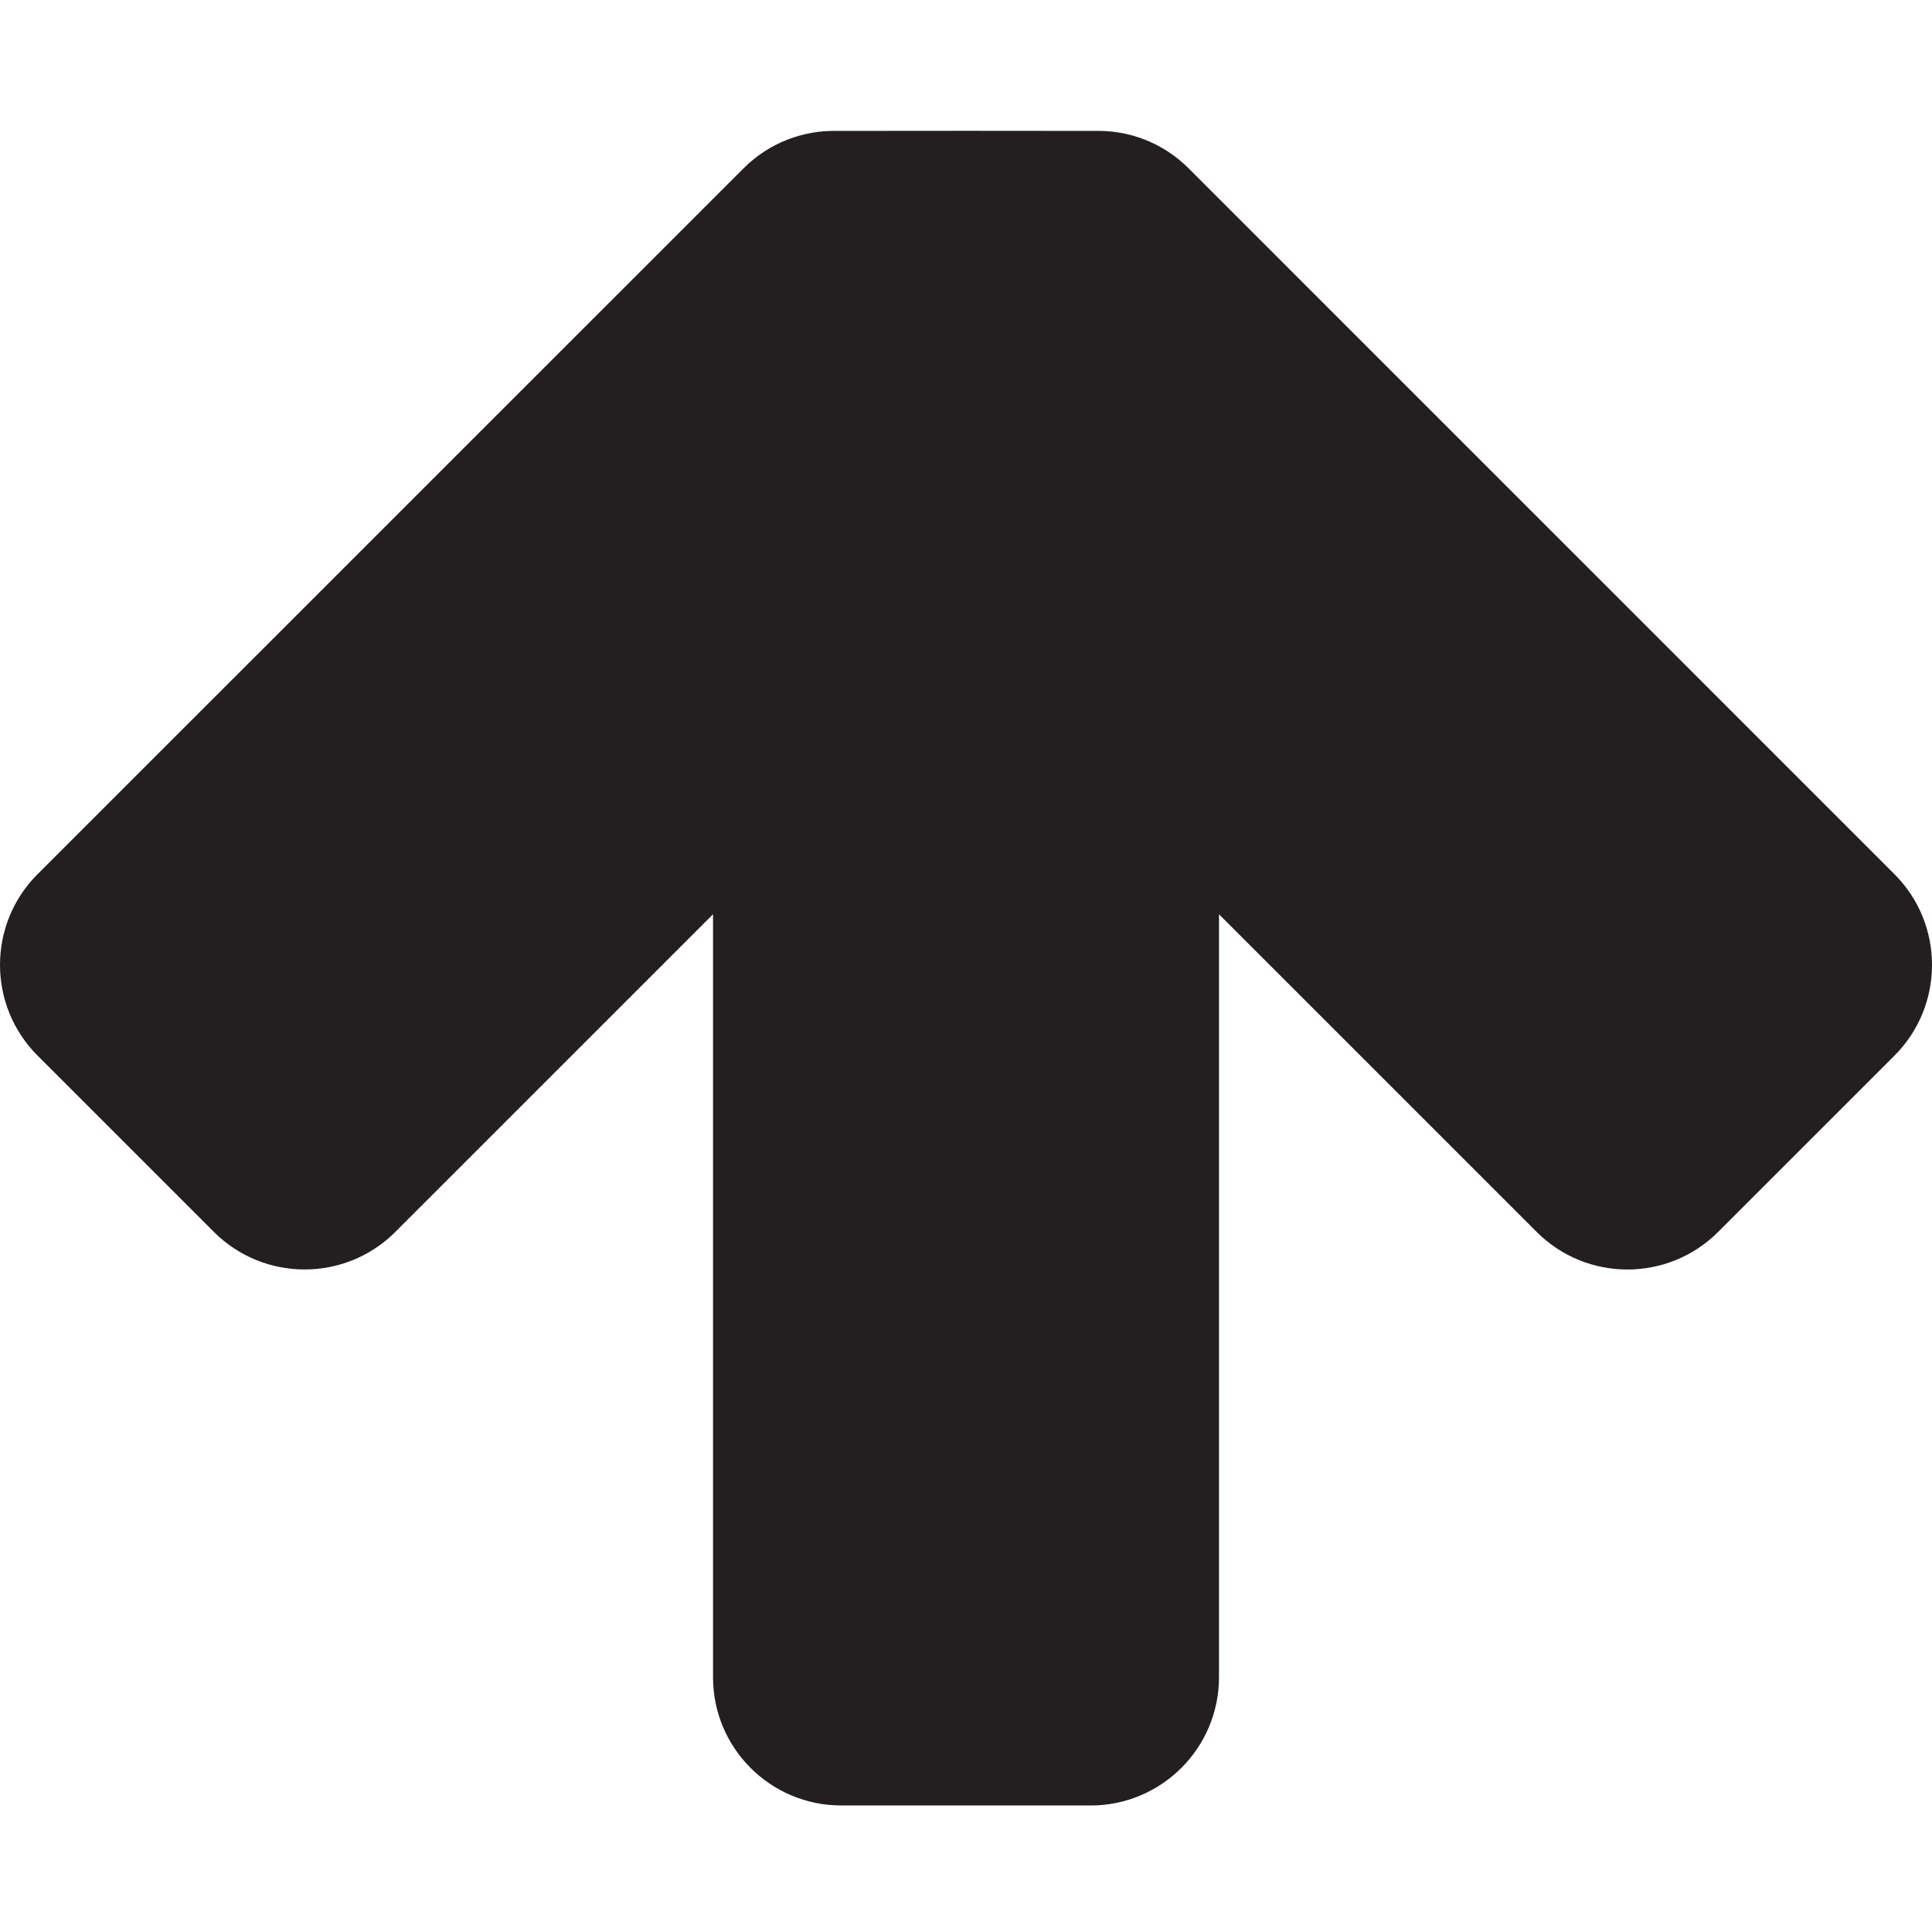
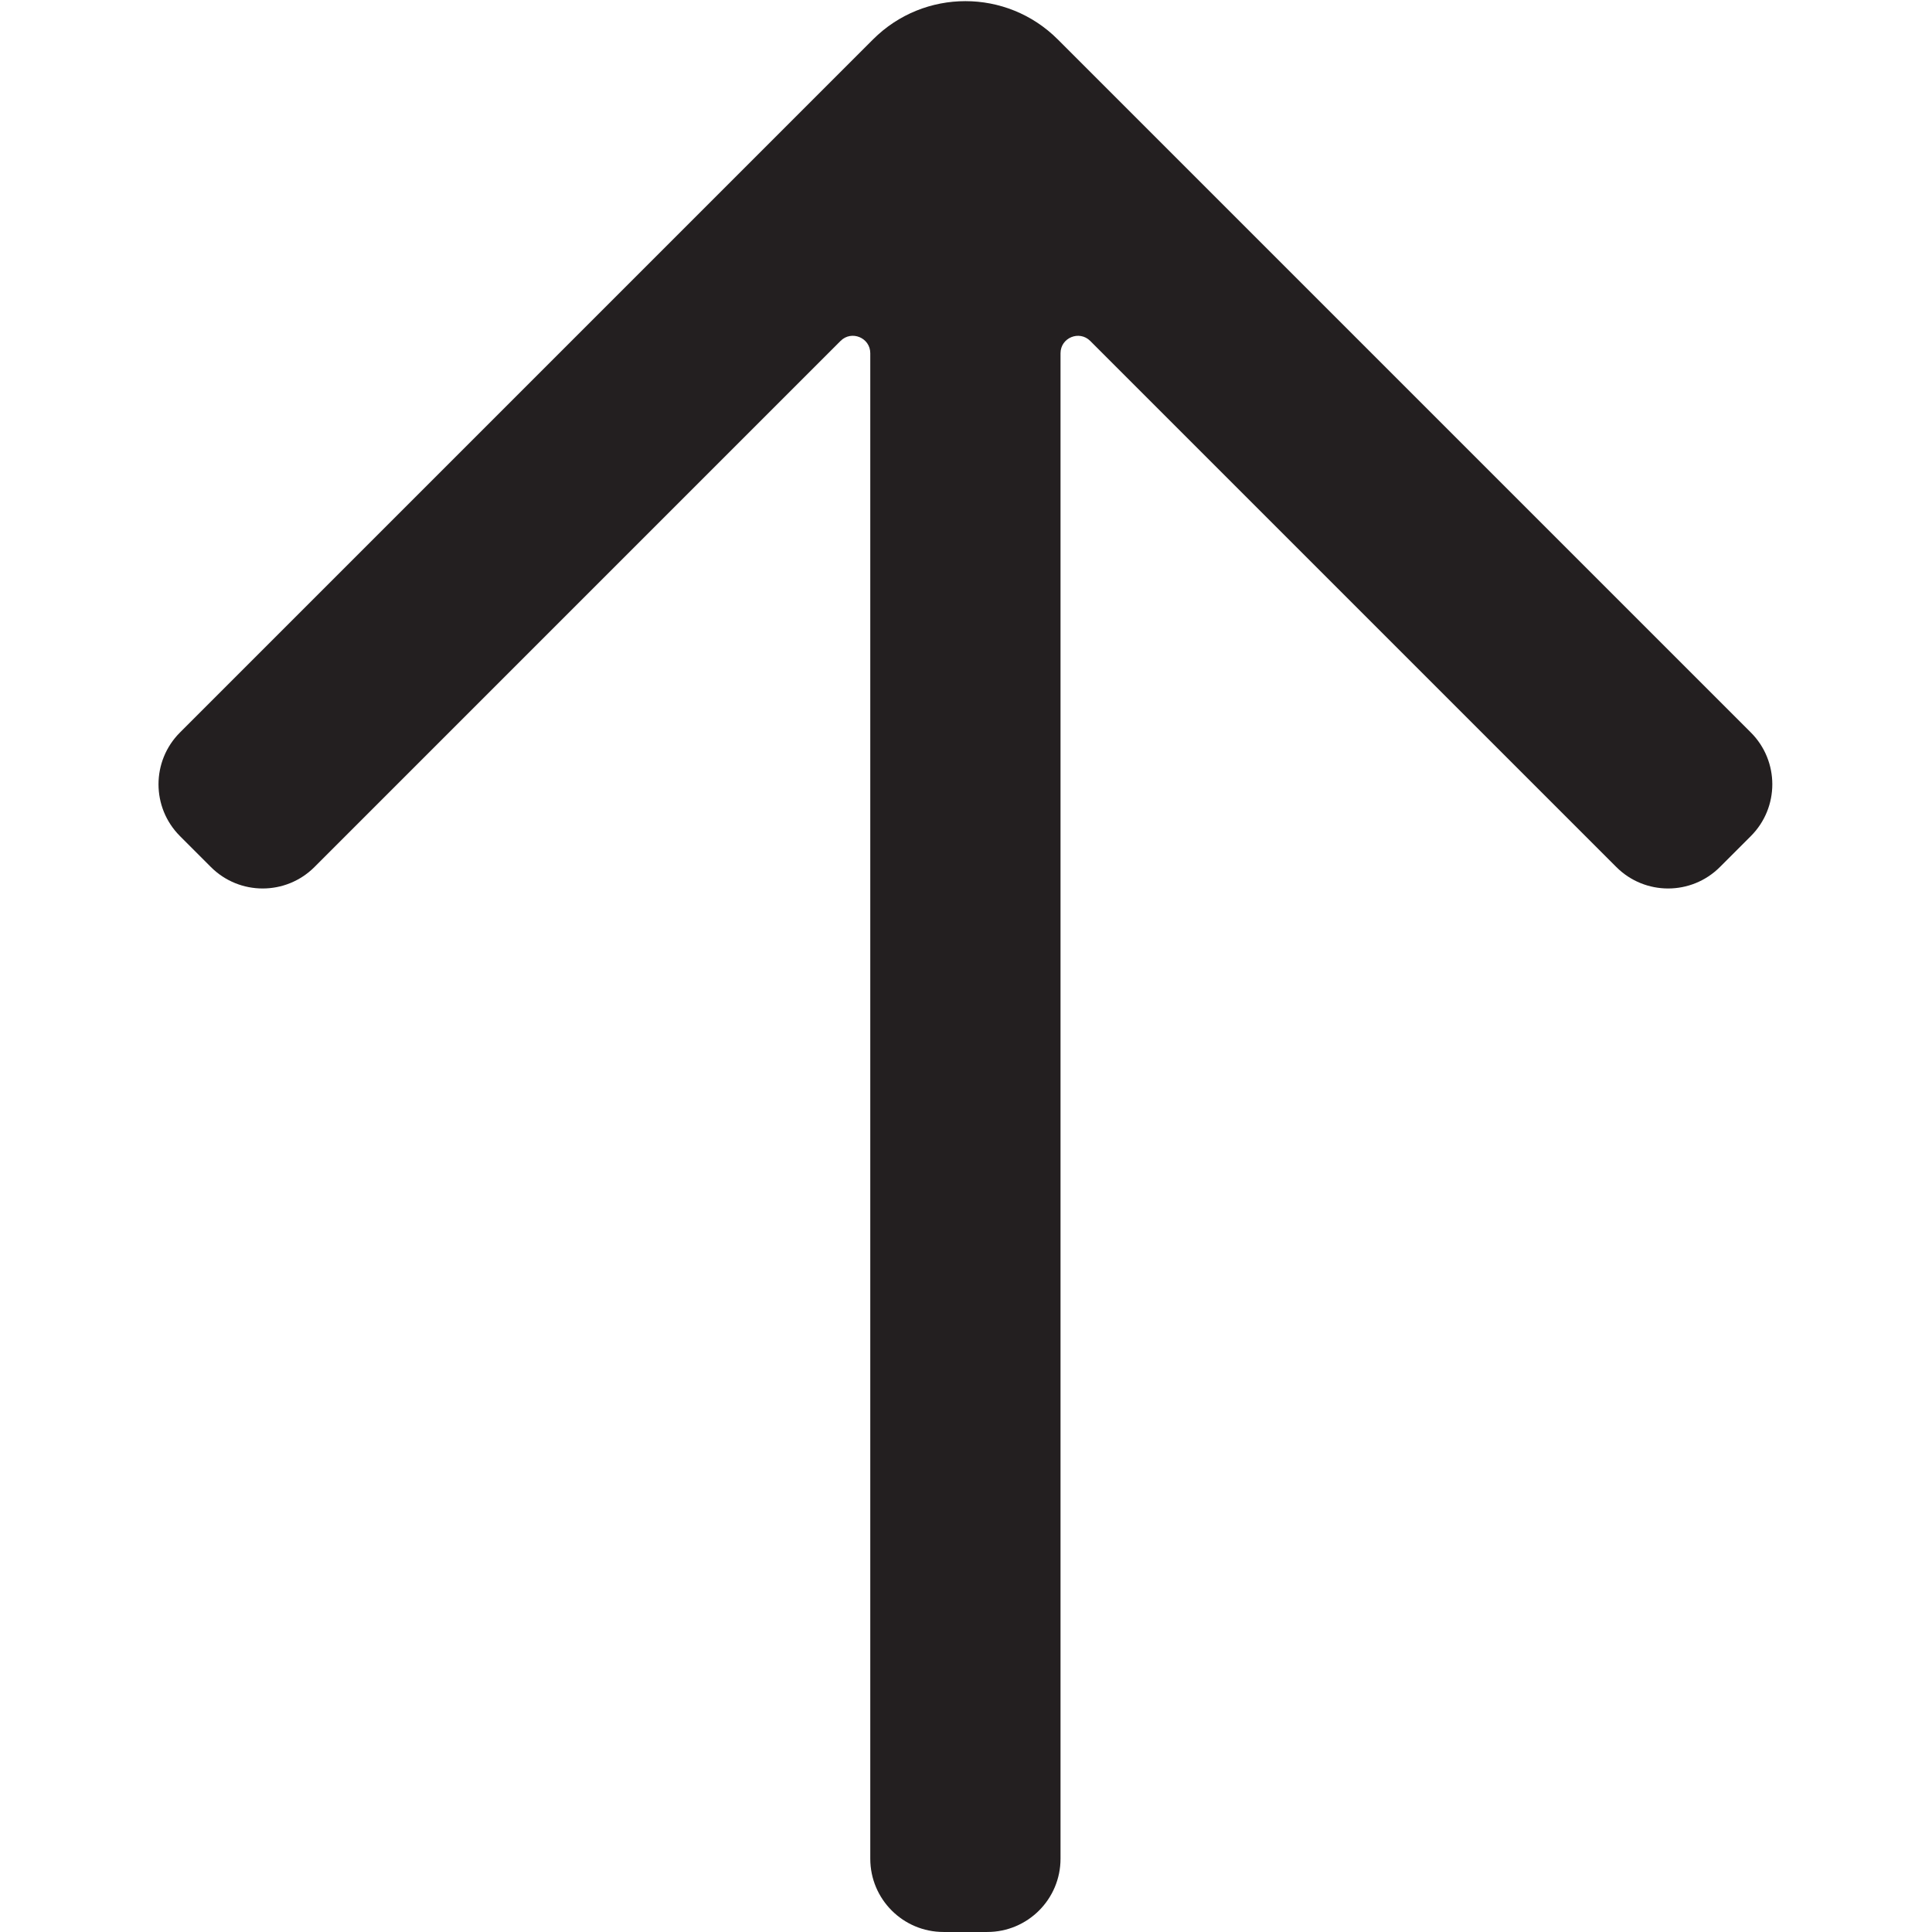
- <svg xmlns="http://www.w3.org/2000/svg" id="Layer_5" data-name="Layer 5" viewBox="0 0 850.41 849.97">
+ <svg xmlns="http://www.w3.org/2000/svg" id="Layer_54" data-name="Layer 54" viewBox="0 0 850.89 850.9">
  <defs>
    <style>
      .cls-1 {
        fill: #231f20;
+         stroke-width: 0px;
      }
    </style>
  </defs>
-   <path class="cls-1" d="M16.56,384.82L327.26,74.13c11.33-11.33,26.3-16.83,41.14-16.5,.64-.06,113.03-.06,113.67,0,14.8-.37,29.78,5.14,41.11,16.46l310.7,310.74c22.05,22.05,22.05,57.84,0,79.89l-77.6,77.6c-22.07,22.07-57.84,22.05-79.89,0l-139.82-139.82v335.84c0,31.15-25.31,56.47-56.47,56.47h-109.78c-31.17,.02-56.49-25.27-56.47-56.47V402.49s-139.82,139.82-139.82,139.82c-22.05,22.05-57.84,22.05-79.89,0L16.54,464.71c-22.05-22.05-22.05-57.84,0-79.89h.02Z" />
+   <path class="cls-1" d="M79.26,368.23c-12.6-12.6-12.6-33.02,0-45.62L365.94,35.92l18.57-18.57c22.47-22.46,58.89-22.46,81.35,0l18.57,18.57,286.69,286.69c12.6,12.6,12.6,33.03,0,45.62l-13.63,13.63c-12.6,12.6-33.03,12.6-45.62,0l-231.7-231.7c-4.83-4.83-13.09-1.41-13.09,5.42v663.05c0,17.82-14.45,32.26-32.26,32.26h-19.27c-17.82,0-32.26-14.44-32.26-32.26V155.57c0-6.83-8.26-10.25-13.09-5.42l-231.7,231.71c-12.6,12.6-33.03,12.6-45.62,0l-13.63-13.63Z" />
</svg>
